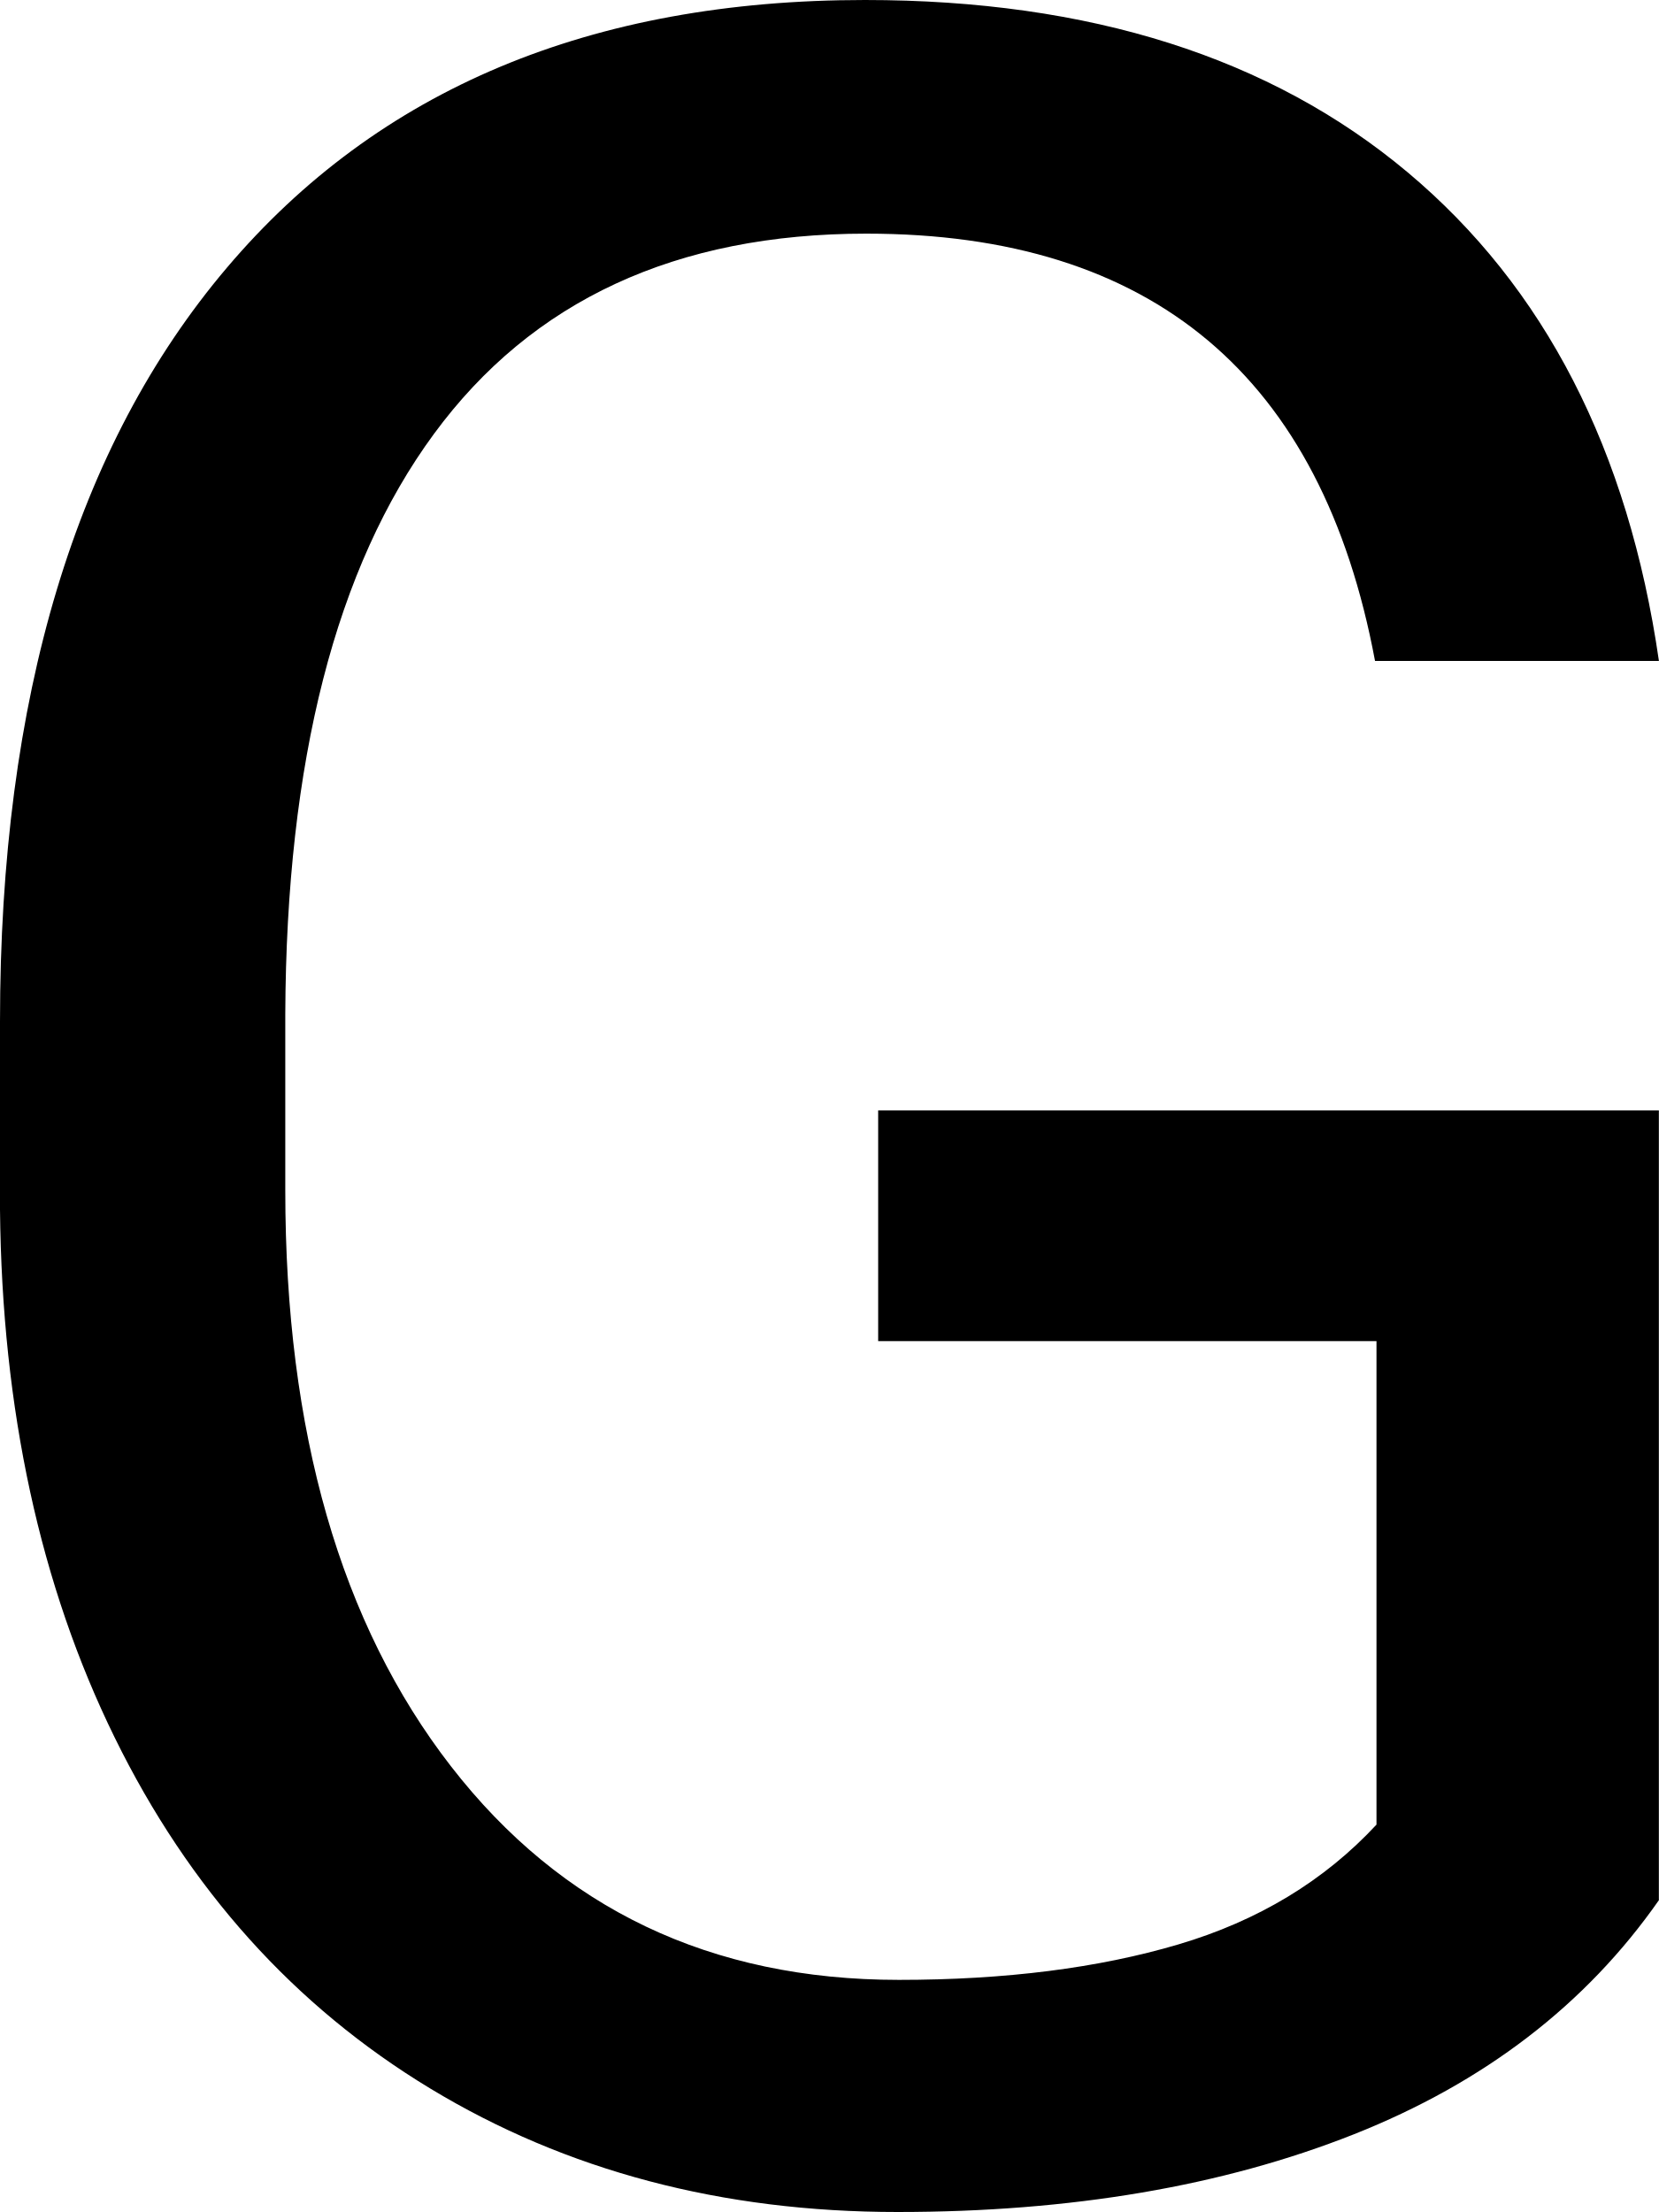
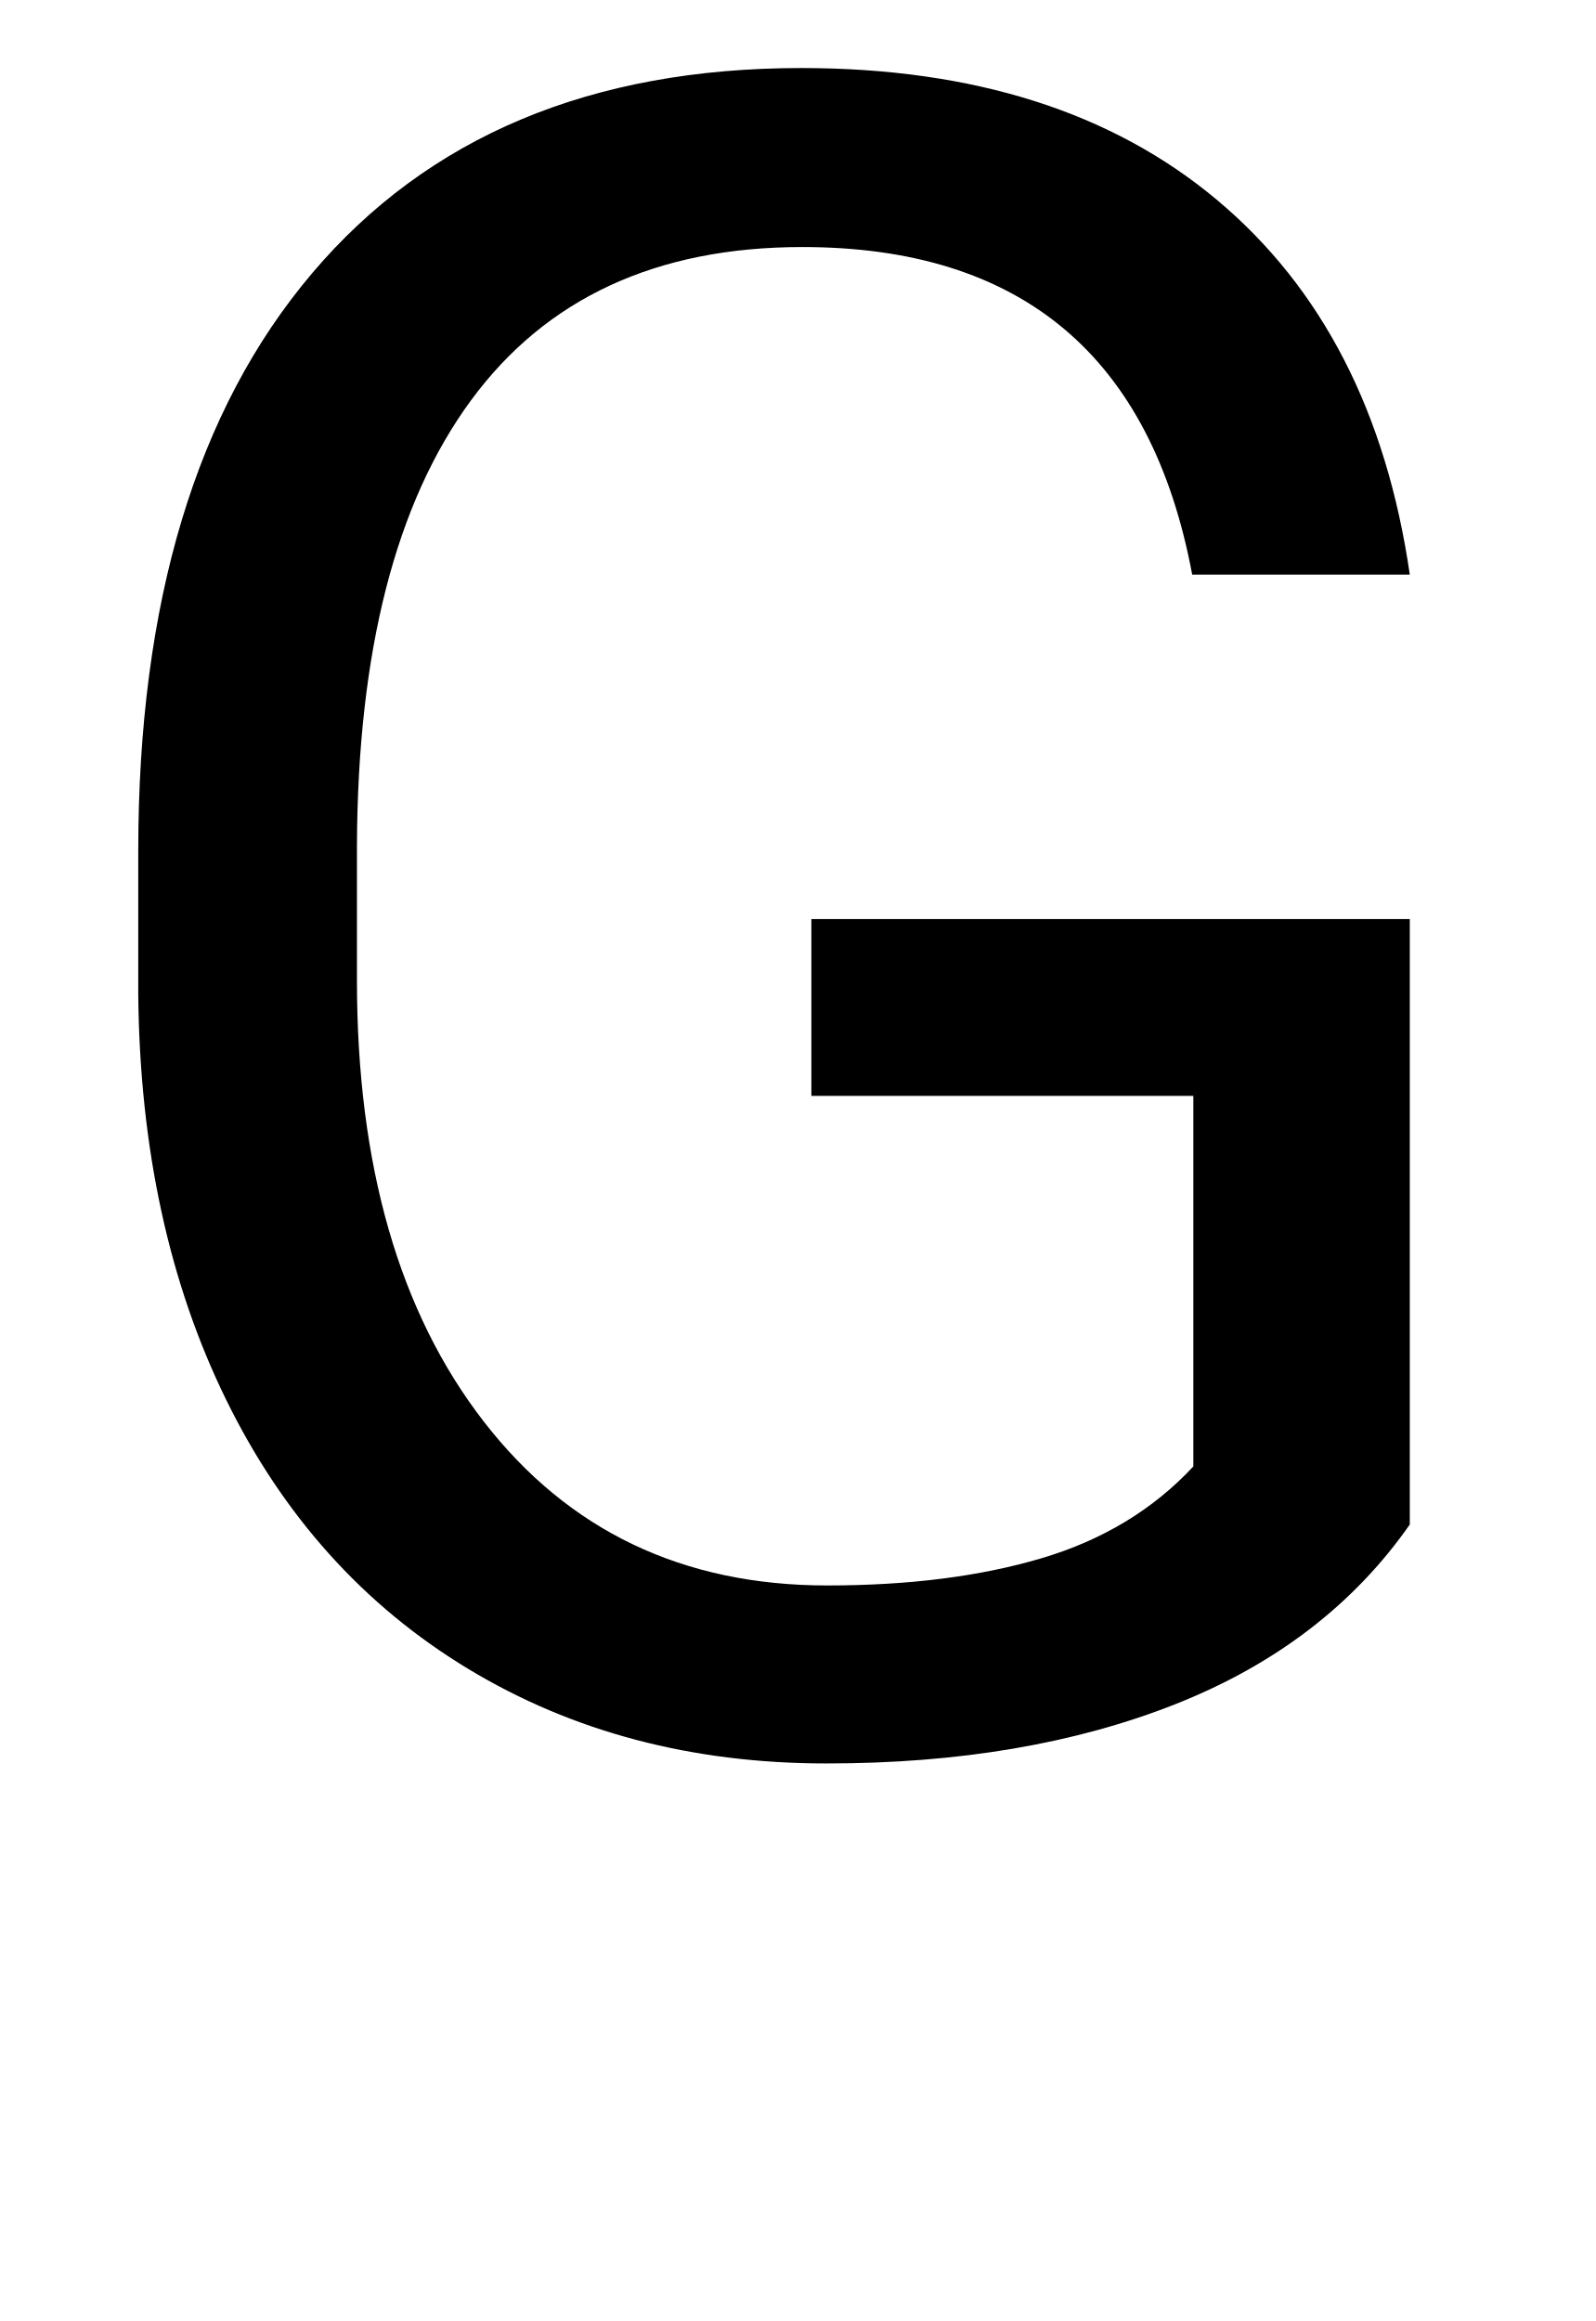
- <svg xmlns="http://www.w3.org/2000/svg" version="1.1" width="24" height="32" viewBox="0 0 24 32">
-   <path d="M24 27.487Q22.417 29.754 19.583 30.877T12.984 32Q9.176 32 6.225 30.214T1.658 25.134 0 17.498V14.781Q0 7.744 3.283 3.872T12.513 5.921189464667501e-16Q17.39 5.921189464667501e-16 20.363 2.492T23.999 9.562H19.892Q18.737 3.38 12.534 3.38 8.406 3.38 6.277 6.278T4.127 14.674V17.219Q4.127 22.46 6.523 25.551T13.004 28.642Q15.314 28.642 17.047 28.129T19.913 26.396V19.401H12.704V16.064H23.998V27.486Z" />
+ <svg xmlns="http://www.w3.org/2000/svg" version="1.1" width="22" height="32" viewBox="0 0 22 32">
+   <path d="M19.438 21.016q-1.156 1.656-3.227 2.477t-4.82 0.82q-2.781 0-4.938-1.305t-3.336-3.711-1.211-5.578v-1.984q0-5.141 2.398-7.969t6.742-2.828q3.563 0 5.734 1.82t2.656 5.164h-3q-0.844-4.516-5.375-4.516-3.016 0-4.57 2.117t-1.57 6.133v1.859q0 3.828 1.75 6.086t4.734 2.258q1.688 0 2.953-0.375t2.094-1.266v-5.109h-5.266v-2.438h8.25v8.344z" />
</svg>
